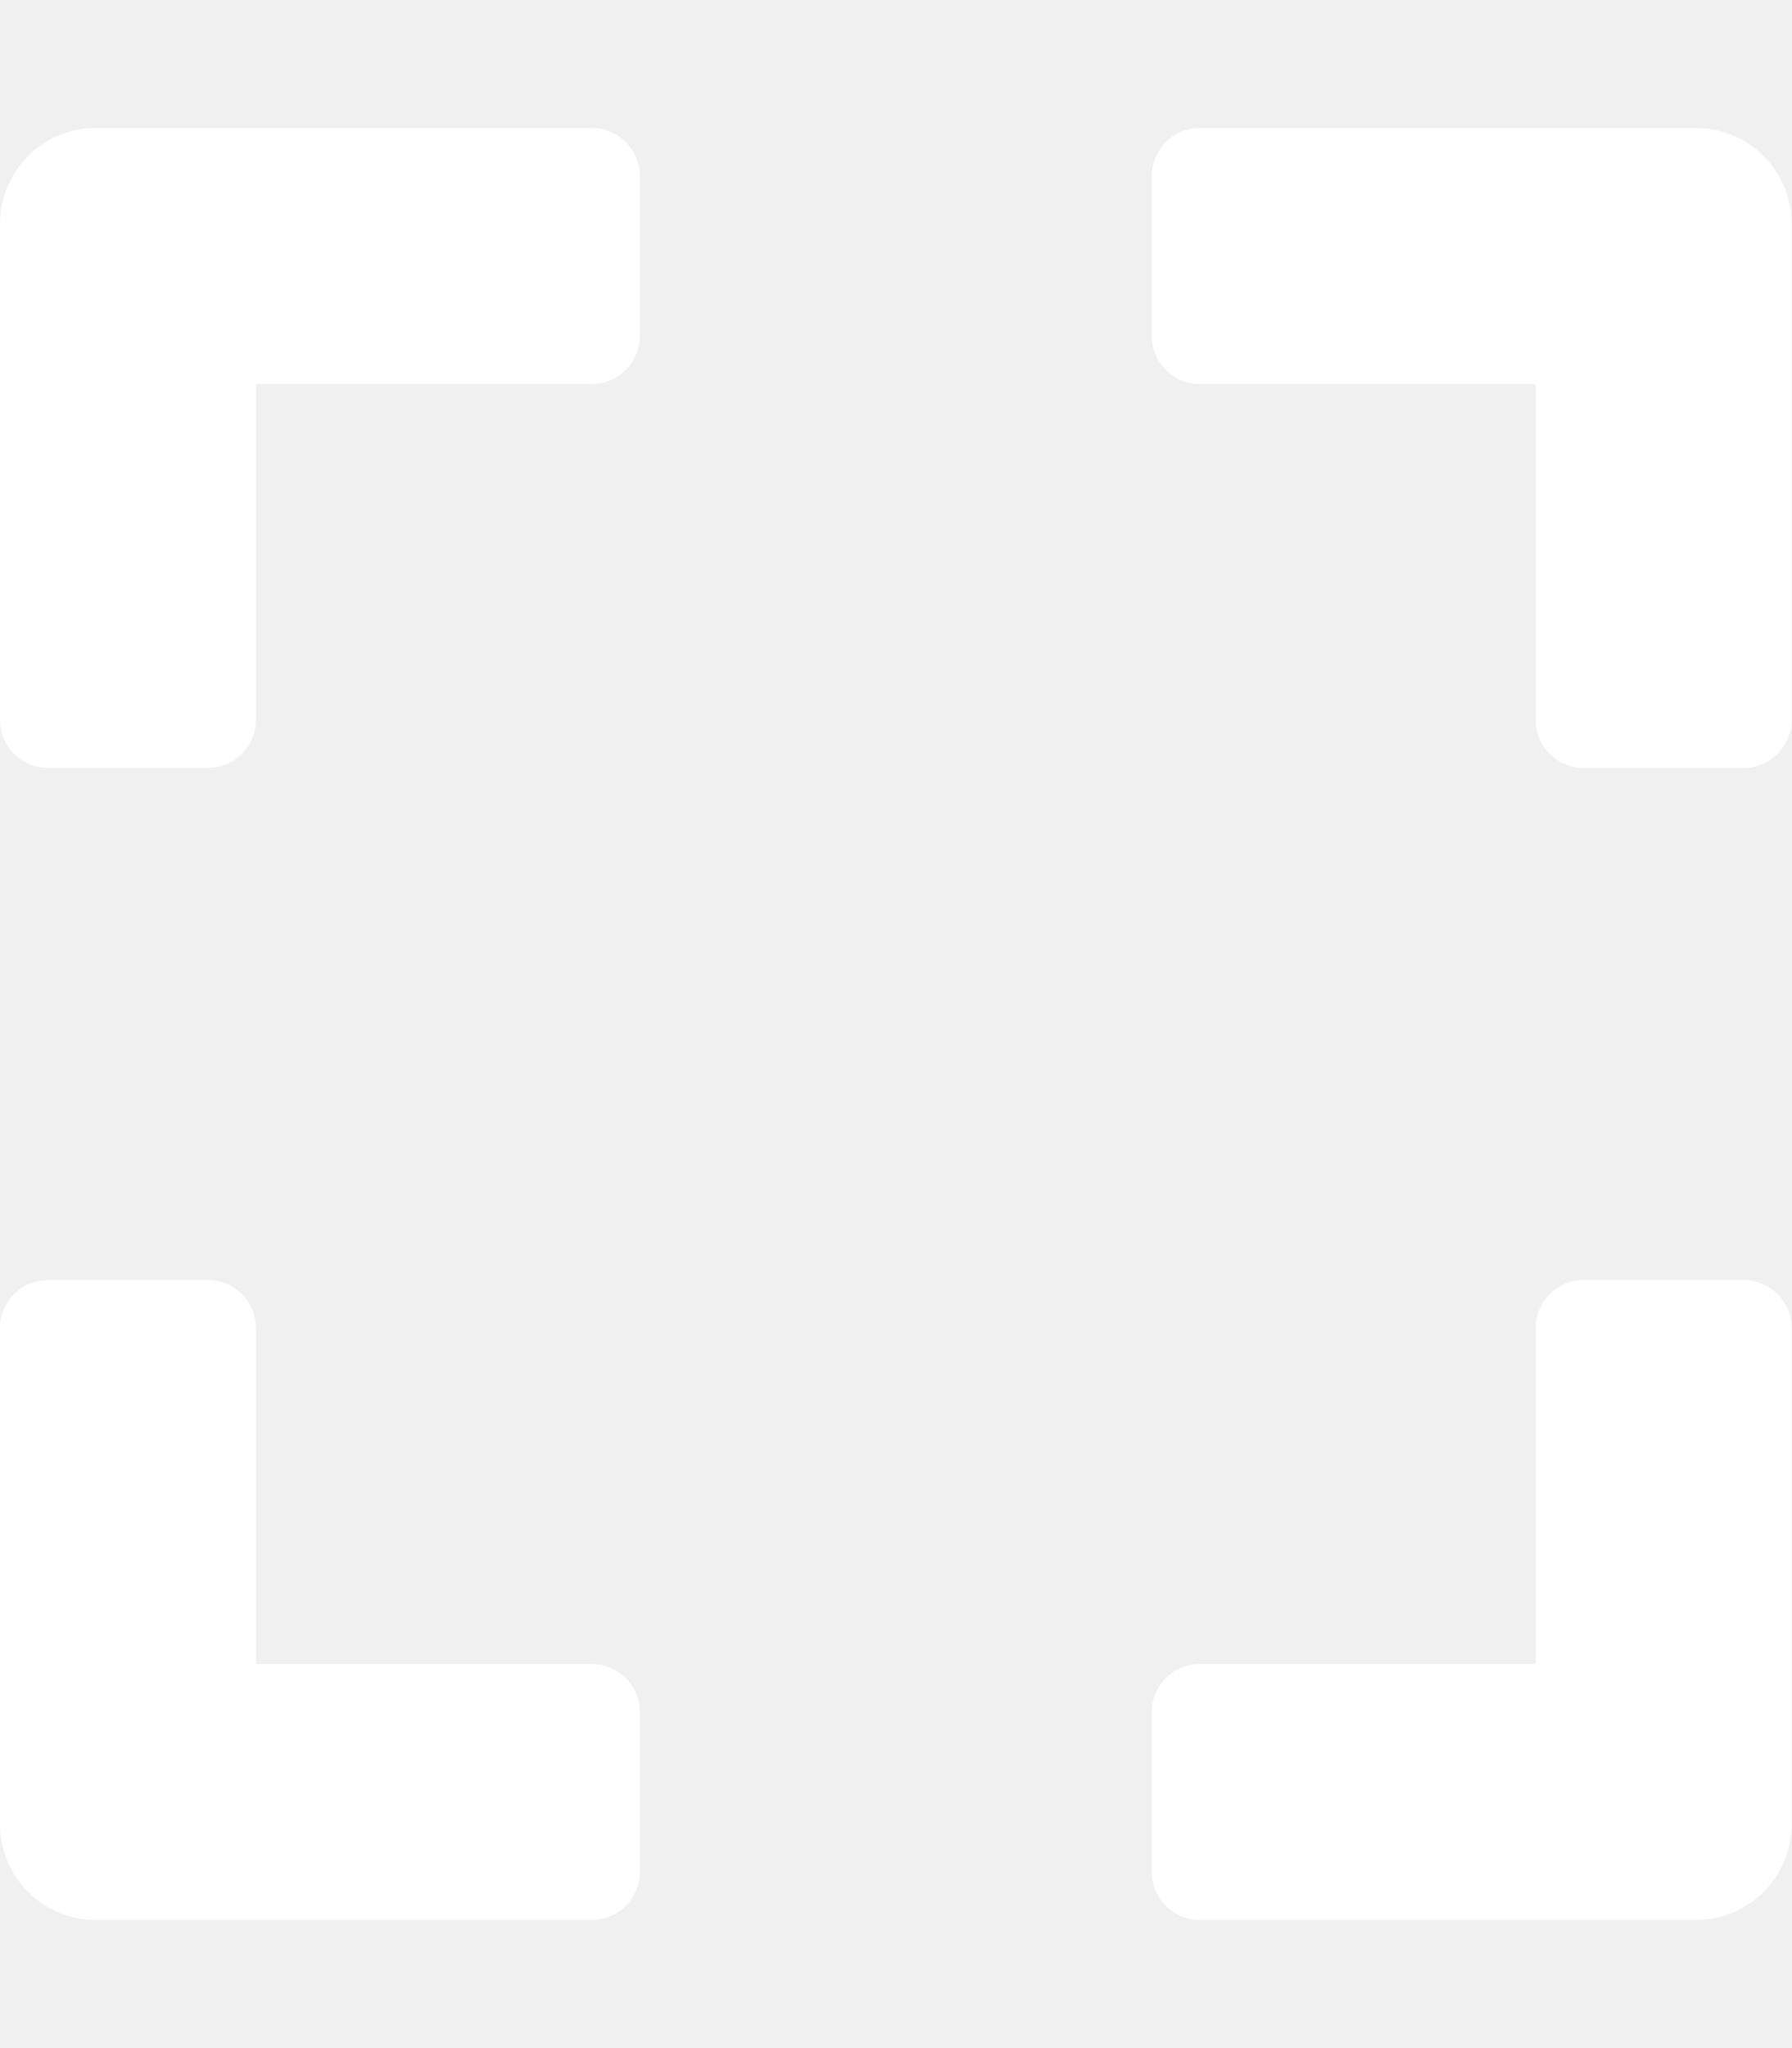
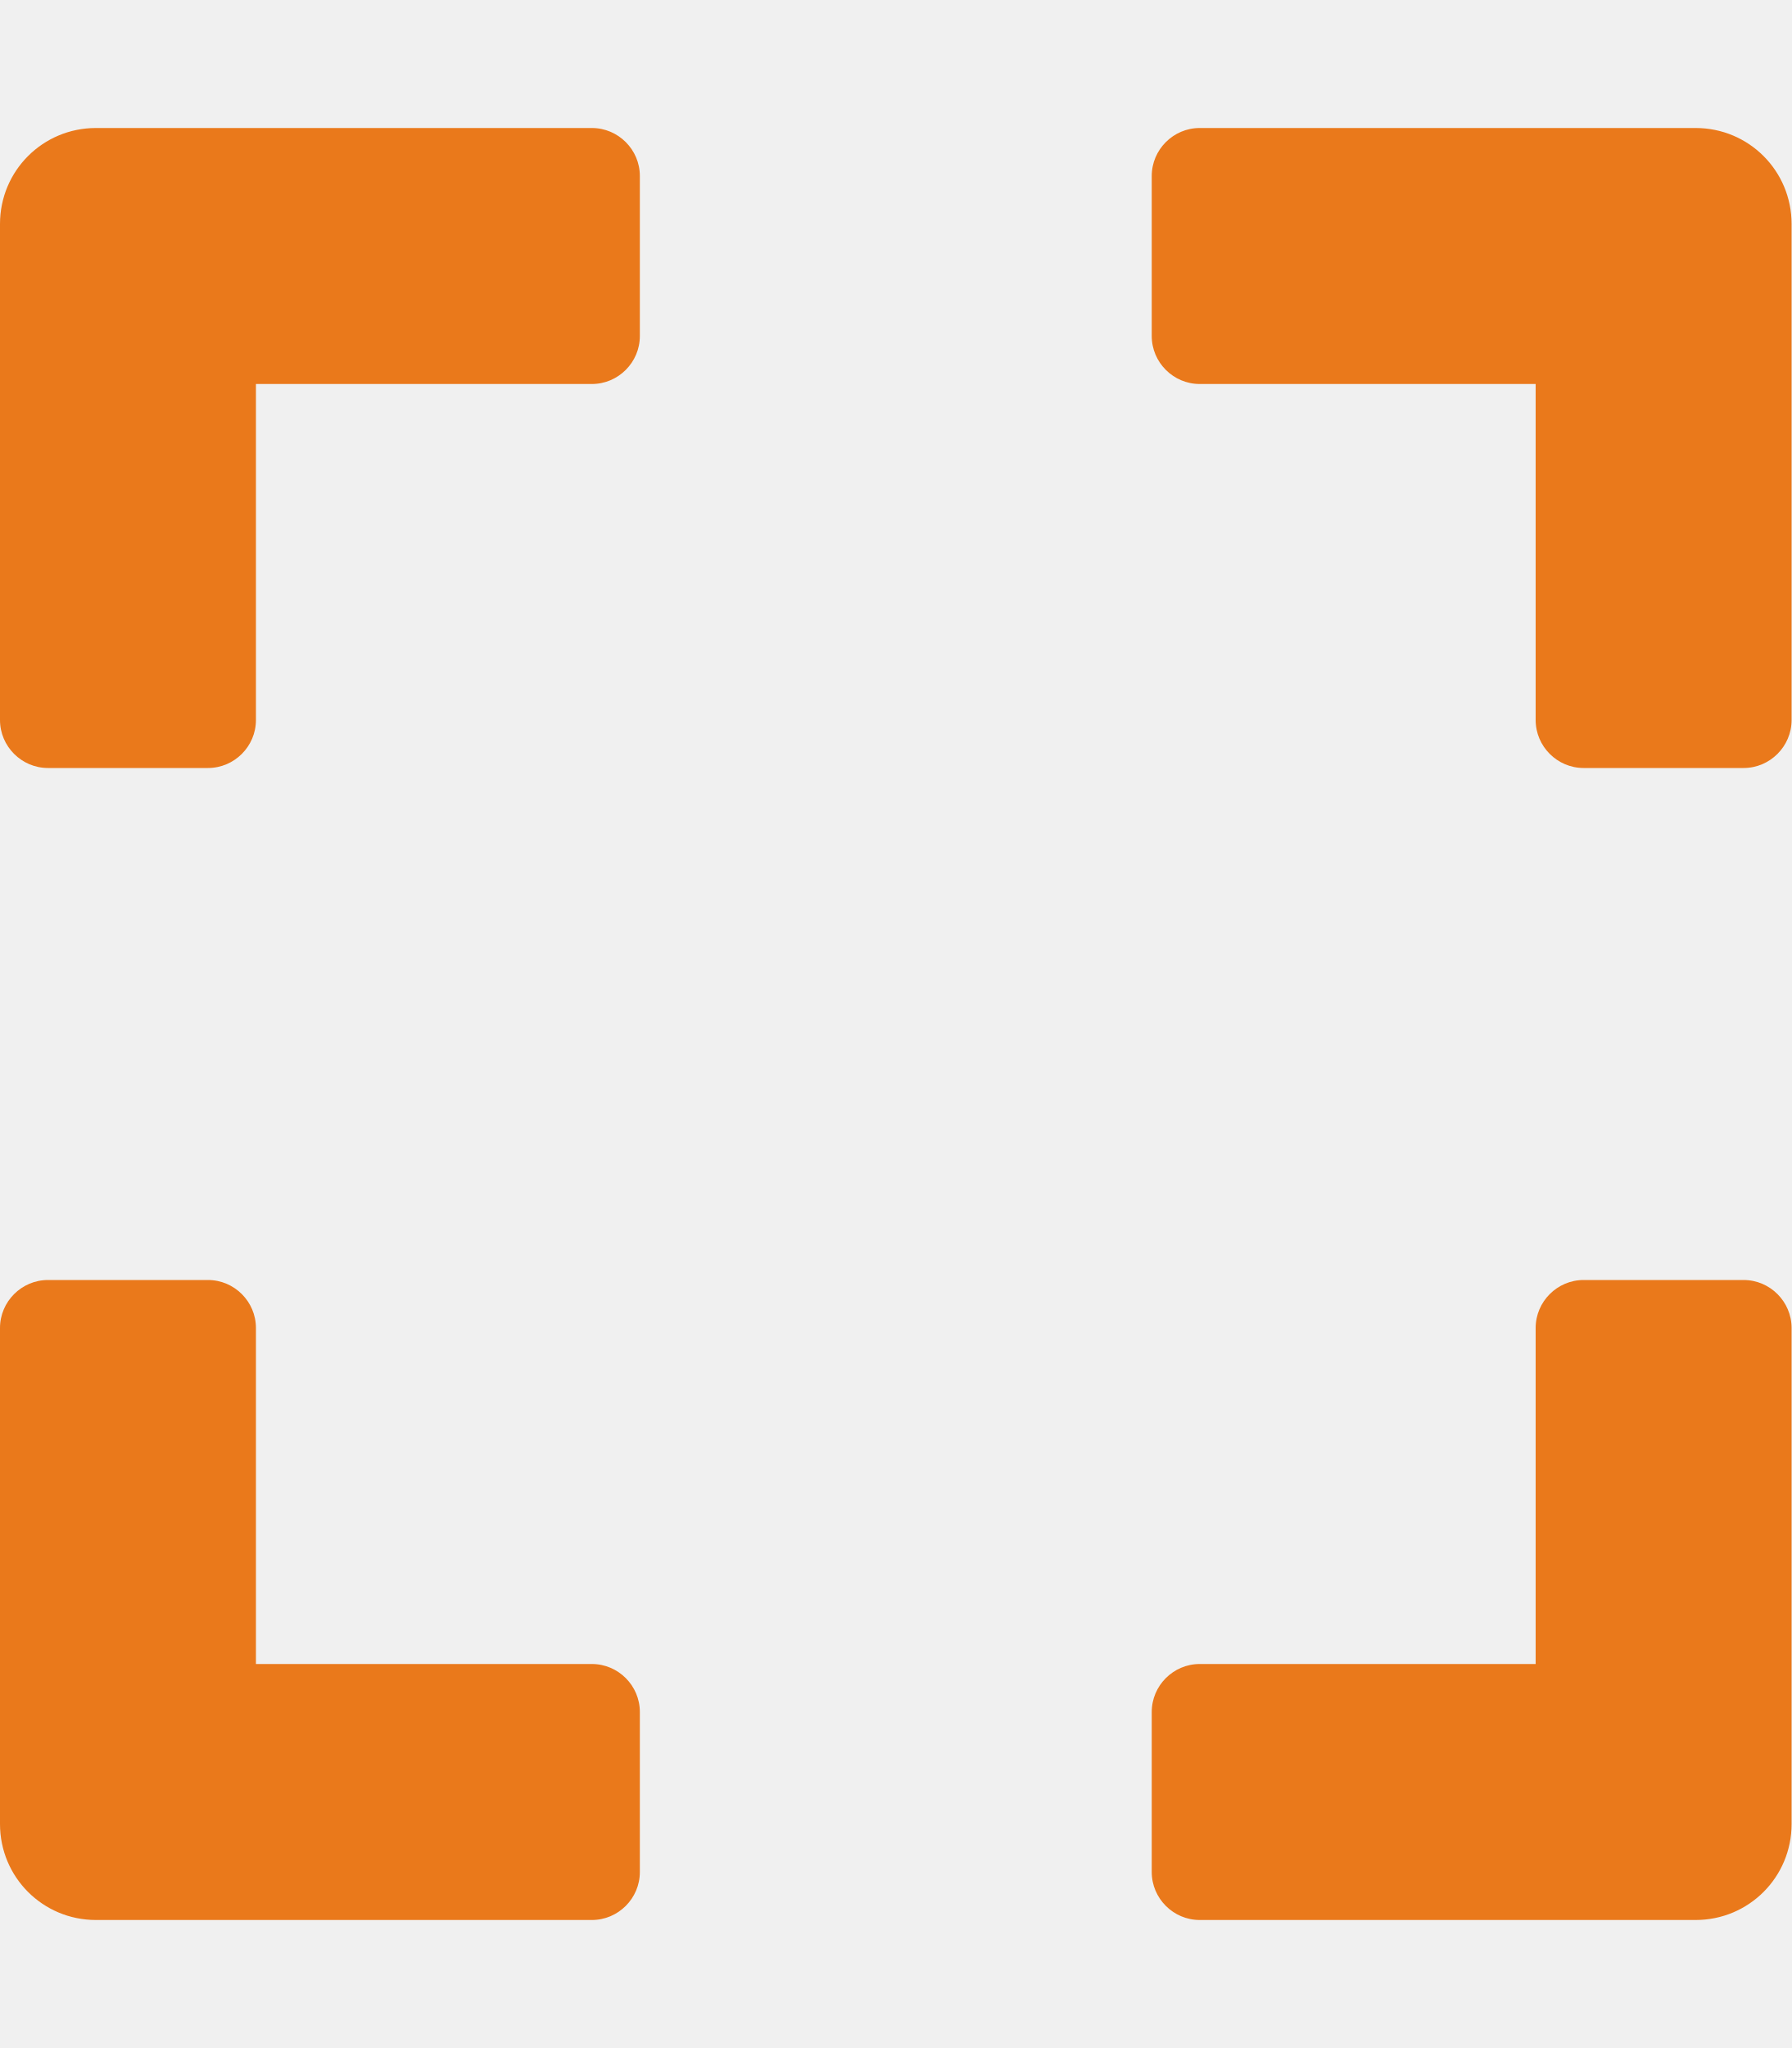
<svg xmlns="http://www.w3.org/2000/svg" aria-hidden="true" focusable="false" data-prefix="fas" data-icon="expand" class="svg-inline--fa fa-expand fa-w-14" role="img" viewBox="0 0 448 512">
-   <path fill="#FFFFFF" d="M0 180V56c0-13.3 10.7-24 24-24h124c6.6 0 12 5.4 12 12v40c0 6.6-5.4 12-12 12H64v84c0 6.6-5.4 12-12 12H12c-6.6 0-12-5.4-12-12zM288 44v40c0 6.6 5.4 12 12 12h84v84c0 6.6 5.4 12 12 12h40c6.6 0 12-5.4 12-12V56c0-13.3-10.7-24-24-24H300c-6.6 0-12 5.4-12 12zm148 276h-40c-6.6 0-12 5.4-12 12v84h-84c-6.6 0-12 5.4-12 12v40c0 6.6 5.4 12 12 12h124c13.3 0 24-10.7 24-24V332c0-6.6-5.4-12-12-12zM160 468v-40c0-6.6-5.4-12-12-12H64v-84c0-6.6-5.4-12-12-12H12c-6.6 0-12 5.4-12 12v124c0 13.3 10.7 24 24 24h124c6.6 0 12-5.4 12-12z" />
+   <path fill="#ea791b" d="M0 180V56c0-13.3 10.7-24 24-24h124c6.6 0 12 5.4 12 12v40c0 6.6-5.4 12-12 12H64v84c0 6.6-5.4 12-12 12H12c-6.6 0-12-5.4-12-12zM288 44v40c0 6.6 5.4 12 12 12h84v84c0 6.6 5.4 12 12 12h40c6.6 0 12-5.4 12-12V56c0-13.3-10.7-24-24-24H300c-6.6 0-12 5.4-12 12zm148 276h-40c-6.6 0-12 5.4-12 12v84h-84c-6.6 0-12 5.4-12 12v40c0 6.6 5.4 12 12 12h124c13.3 0 24-10.7 24-24V332c0-6.6-5.4-12-12-12zM160 468v-40c0-6.6-5.4-12-12-12H64v-84c0-6.6-5.4-12-12-12H12c-6.6 0-12 5.4-12 12v124c0 13.3 10.7 24 24 24h124c6.6 0 12-5.4 12-12z" />
</svg>
